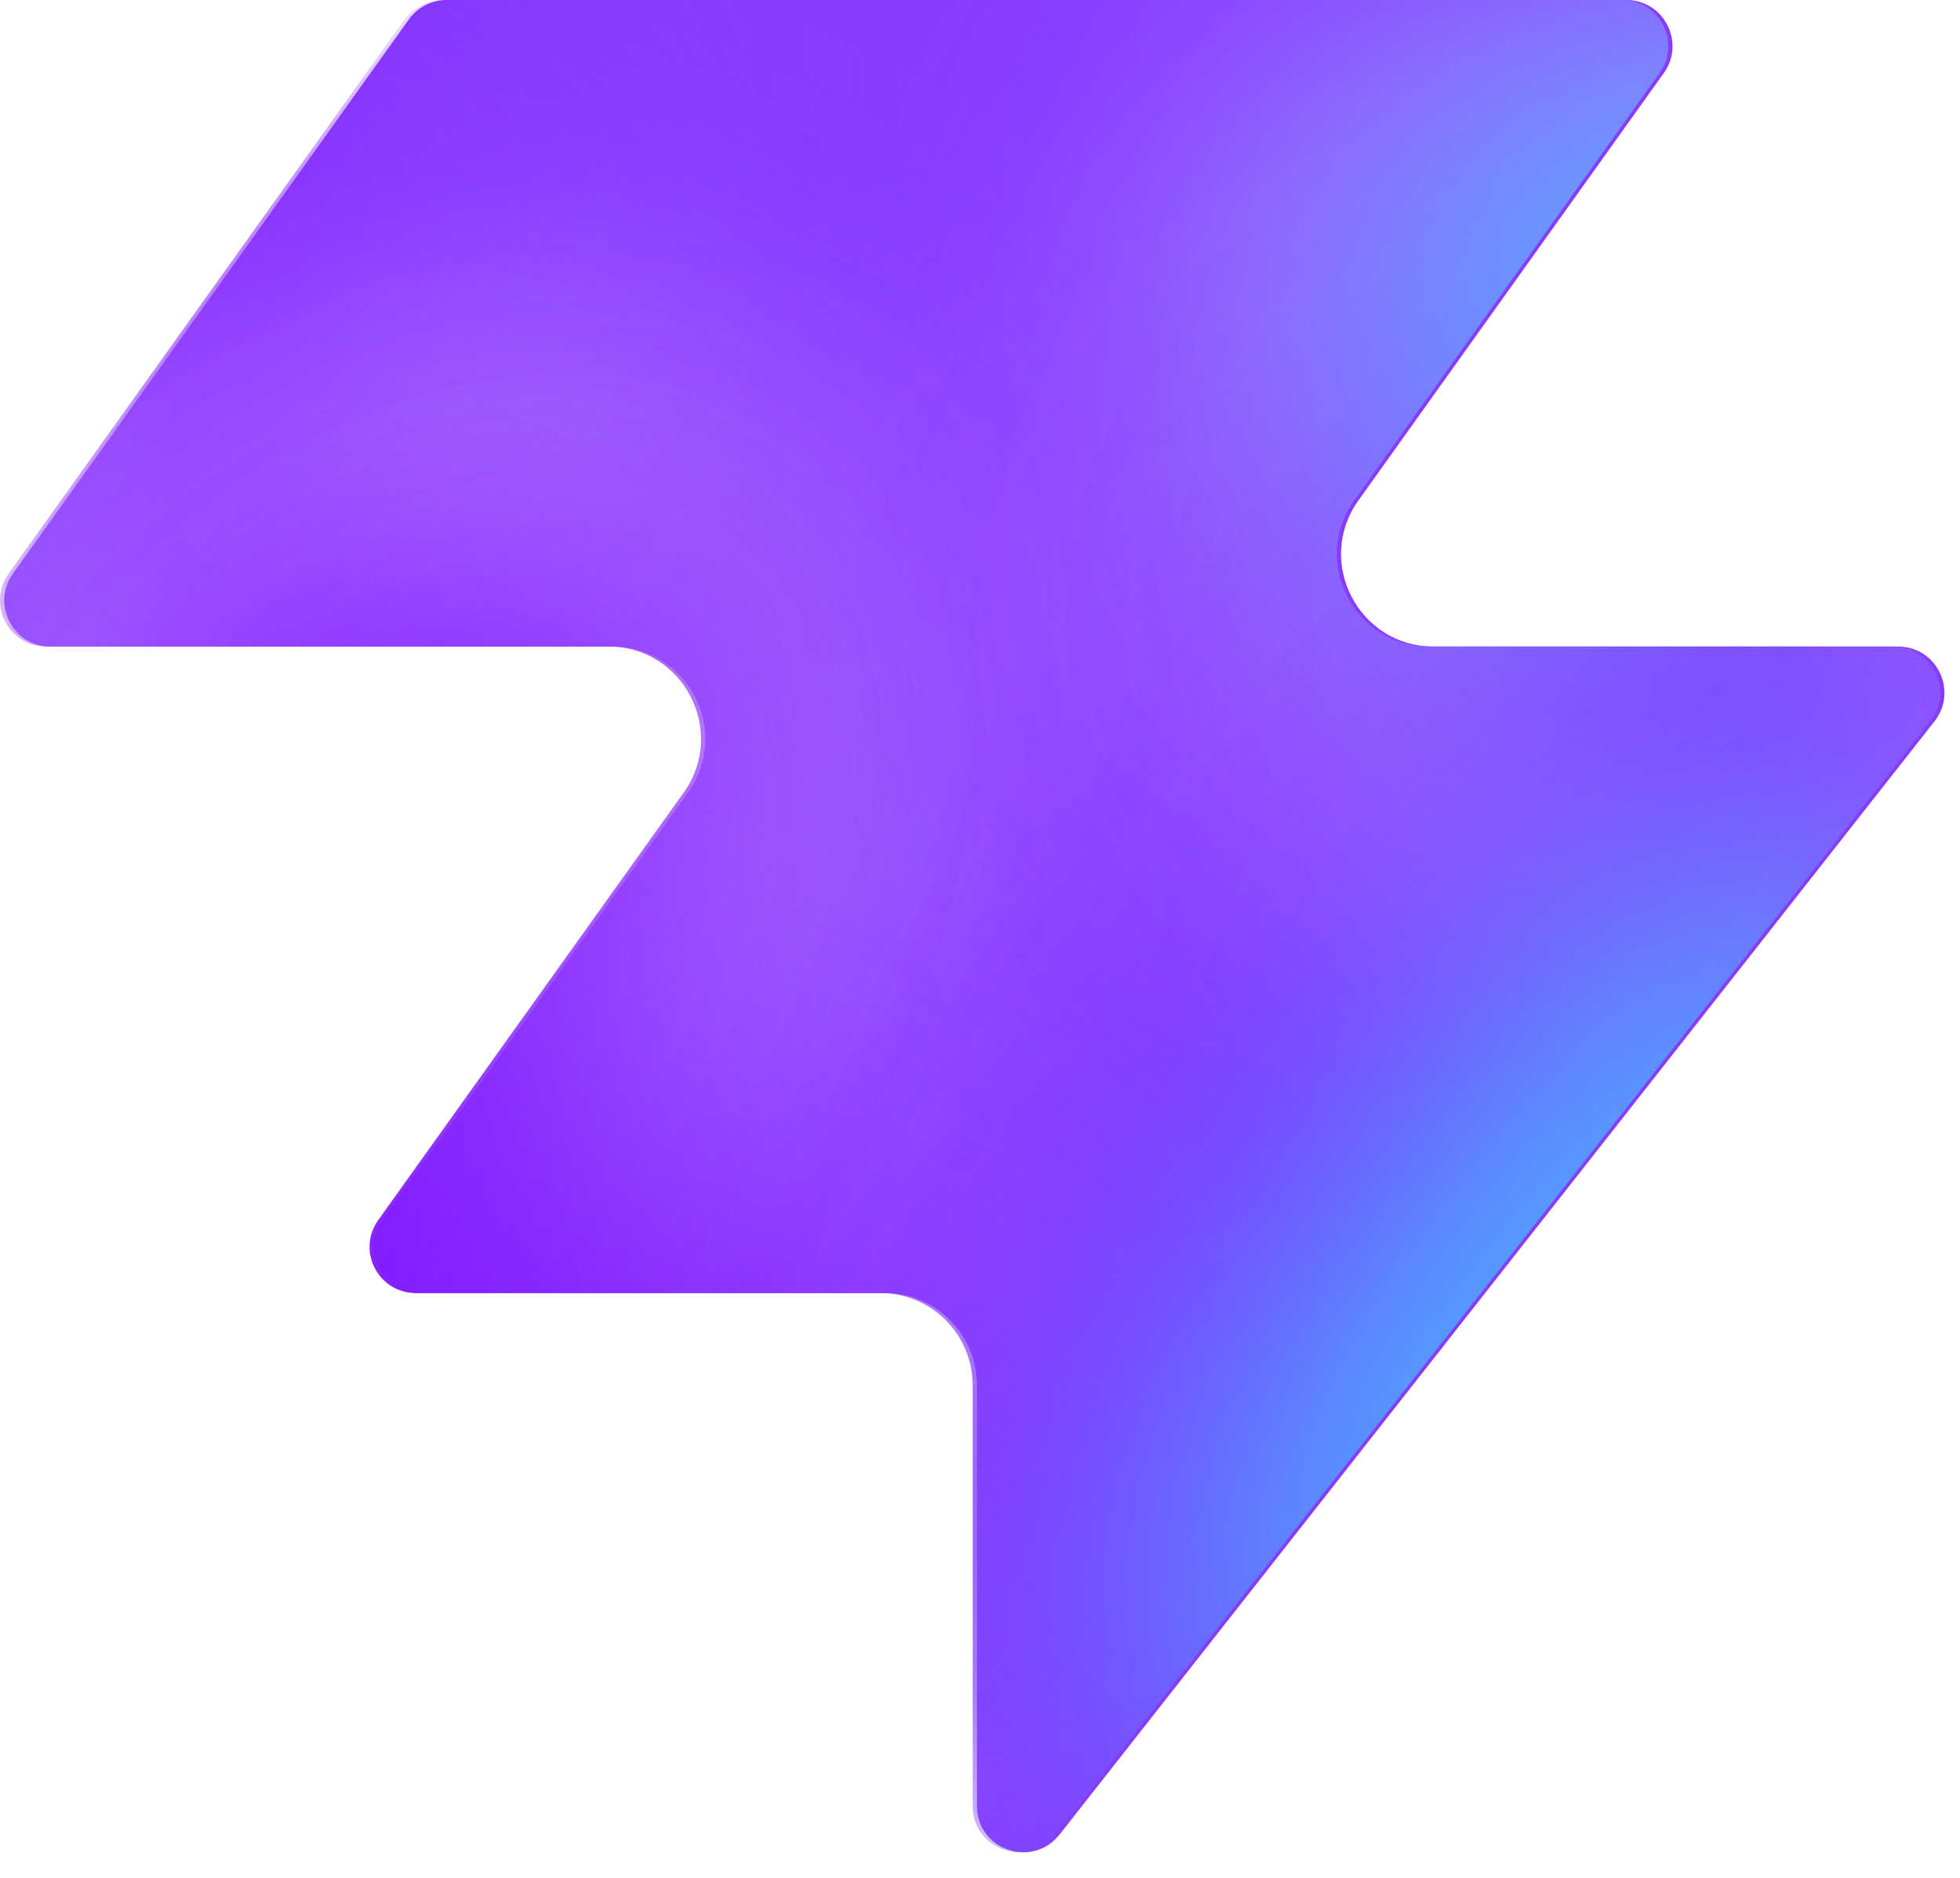
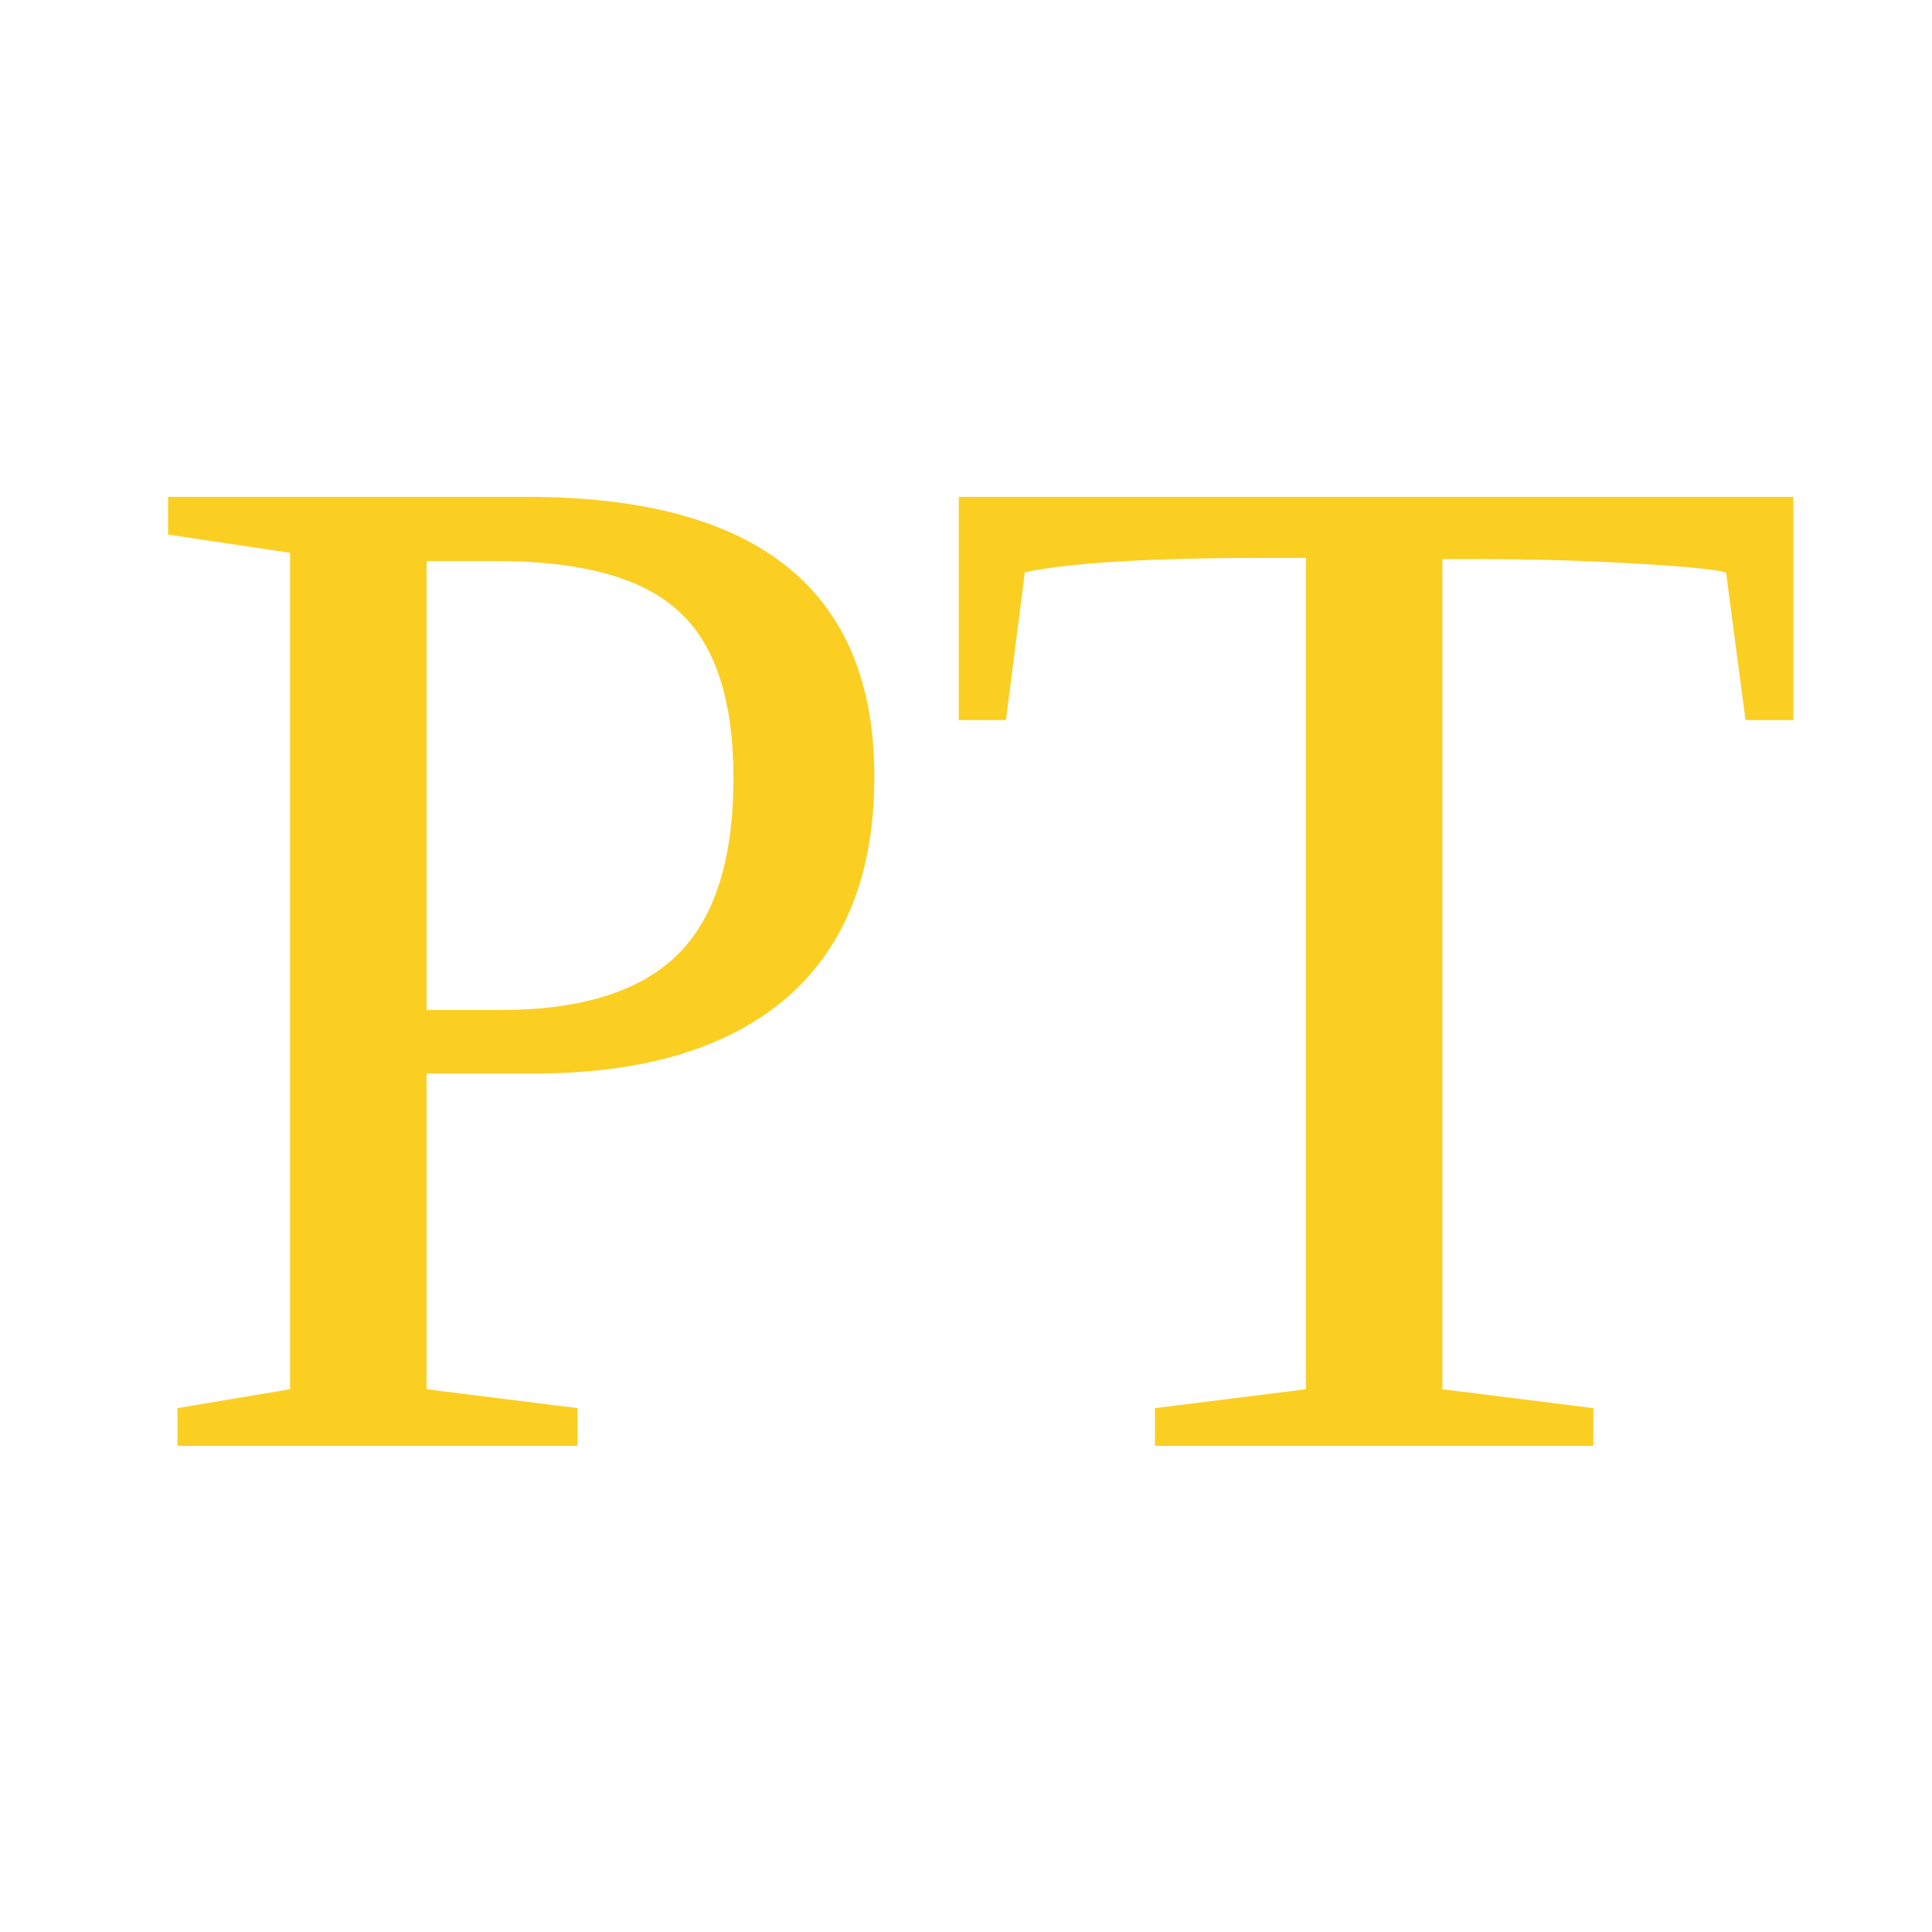
- <svg xmlns="http://www.w3.org/2000/svg" width="48" height="46" fill="none" viewBox="0 0 48 46">
-   <path fill="#863bff" d="M25.946 44.938c-.664.845-2.021.375-2.021-.698V33.937a2.26 2.26 0 0 0-2.262-2.262H10.287c-.92 0-1.456-1.04-.92-1.788l7.48-10.471c1.07-1.497 0-3.578-1.842-3.578H1.237c-.92 0-1.456-1.04-.92-1.788L10.013.474c.214-.297.556-.474.92-.474h28.894c.92 0 1.456 1.04.92 1.788l-7.48 10.471c-1.07 1.498 0 3.579 1.842 3.579h11.377c.943 0 1.473 1.088.89 1.83L25.947 44.94z" style="fill:#863bff;fill:color(display-p3 .525 .23 1);fill-opacity:1" />
-   <mask id="a" width="48" height="46" x="0" y="0" maskUnits="userSpaceOnUse" style="mask-type:alpha">
-     <path fill="#000" d="M25.842 44.938c-.664.844-2.021.375-2.021-.698V33.937a2.26 2.26 0 0 0-2.262-2.262H10.183c-.92 0-1.456-1.04-.92-1.788l7.48-10.471c1.07-1.498 0-3.579-1.842-3.579H1.133c-.92 0-1.456-1.04-.92-1.787L9.91.473c.214-.297.556-.474.92-.474h28.894c.92 0 1.456 1.04.92 1.788l-7.48 10.471c-1.07 1.498 0 3.578 1.842 3.578h11.377c.943 0 1.473 1.088.89 1.832L25.843 44.94z" style="fill:#000;fill-opacity:1" />
-   </mask>
-   <g mask="url(#a)">
-     <g filter="url(#b)">
-       <ellipse cx="5.508" cy="14.704" fill="#ede6ff" rx="5.508" ry="14.704" style="fill:#ede6ff;fill:color(display-p3 .927 .903 1);fill-opacity:1" transform="matrix(.00324 1 1 -.00324 -4.47 31.516)" />
-     </g>
-     <g filter="url(#c)">
-       <ellipse cx="10.399" cy="29.851" fill="#ede6ff" rx="10.399" ry="29.851" style="fill:#ede6ff;fill:color(display-p3 .927 .903 1);fill-opacity:1" transform="matrix(.00324 1 1 -.00324 -39.328 7.883)" />
-     </g>
-     <g filter="url(#d)">
-       <ellipse cx="5.508" cy="30.487" fill="#7e14ff" rx="5.508" ry="30.487" style="fill:#7e14ff;fill:color(display-p3 .492 .077 1);fill-opacity:1" transform="rotate(89.814 -25.913 -14.639)scale(1 -1)" />
-     </g>
-     <g filter="url(#e)">
-       <ellipse cx="5.508" cy="30.599" fill="#7e14ff" rx="5.508" ry="30.599" style="fill:#7e14ff;fill:color(display-p3 .492 .077 1);fill-opacity:1" transform="rotate(89.814 -32.644 -3.334)scale(1 -1)" />
-     </g>
-     <g filter="url(#f)">
-       <ellipse cx="5.508" cy="30.599" fill="#7e14ff" rx="5.508" ry="30.599" style="fill:#7e14ff;fill:color(display-p3 .492 .077 1);fill-opacity:1" transform="matrix(.00324 1 1 -.00324 -34.34 30.47)" />
-     </g>
-     <g filter="url(#g)">
-       <ellipse cx="14.072" cy="22.078" fill="#ede6ff" rx="14.072" ry="22.078" style="fill:#ede6ff;fill:color(display-p3 .927 .903 1);fill-opacity:1" transform="rotate(93.35 24.506 48.493)scale(-1 1)" />
-     </g>
-     <g filter="url(#h)">
-       <ellipse cx="3.47" cy="21.501" fill="#7e14ff" rx="3.47" ry="21.501" style="fill:#7e14ff;fill:color(display-p3 .492 .077 1);fill-opacity:1" transform="rotate(89.009 28.708 47.59)scale(-1 1)" />
-     </g>
-     <g filter="url(#i)">
-       <ellipse cx="3.47" cy="21.501" fill="#7e14ff" rx="3.47" ry="21.501" style="fill:#7e14ff;fill:color(display-p3 .492 .077 1);fill-opacity:1" transform="rotate(89.009 28.708 47.59)scale(-1 1)" />
-     </g>
-     <g filter="url(#j)">
-       <ellipse cx=".387" cy="8.972" fill="#7e14ff" rx="4.407" ry="29.108" style="fill:#7e14ff;fill:color(display-p3 .492 .077 1);fill-opacity:1" transform="rotate(39.51 .387 8.972)" />
-     </g>
-     <g filter="url(#k)">
-       <ellipse cx="47.523" cy="-6.092" fill="#7e14ff" rx="4.407" ry="29.108" style="fill:#7e14ff;fill:color(display-p3 .492 .077 1);fill-opacity:1" transform="rotate(37.892 47.523 -6.092)" />
-     </g>
-     <g filter="url(#l)">
-       <ellipse cx="41.412" cy="6.333" fill="#47bfff" rx="5.971" ry="9.665" style="fill:#47bfff;fill:color(display-p3 .28 .748 1);fill-opacity:1" transform="rotate(37.892 41.412 6.333)" />
-     </g>
-     <g filter="url(#m)">
-       <ellipse cx="-1.879" cy="38.332" fill="#7e14ff" rx="4.407" ry="29.108" style="fill:#7e14ff;fill:color(display-p3 .492 .077 1);fill-opacity:1" transform="rotate(37.892 -1.88 38.332)" />
-     </g>
-     <g filter="url(#n)">
-       <ellipse cx="-1.879" cy="38.332" fill="#7e14ff" rx="4.407" ry="29.108" style="fill:#7e14ff;fill:color(display-p3 .492 .077 1);fill-opacity:1" transform="rotate(37.892 -1.88 38.332)" />
-     </g>
-     <g filter="url(#o)">
-       <ellipse cx="35.651" cy="29.907" fill="#7e14ff" rx="4.407" ry="29.108" style="fill:#7e14ff;fill:color(display-p3 .492 .077 1);fill-opacity:1" transform="rotate(37.892 35.651 29.907)" />
-     </g>
-     <g filter="url(#p)">
-       <ellipse cx="38.418" cy="32.4" fill="#47bfff" rx="5.971" ry="15.297" style="fill:#47bfff;fill:color(display-p3 .28 .748 1);fill-opacity:1" transform="rotate(37.892 38.418 32.4)" />
-     </g>
+ <svg xmlns="http://www.w3.org/2000/svg" width="48" height="48" viewBox="0 0 48 48" version="1.1" id="svg1">
+   <defs id="defs1" />
+   <g id="layer1">
+     <text xml:space="preserve" style="font-size:36px;line-height:1.2;font-family:Rye;-inkscape-font-specification:Rye;text-align:start;writing-mode:lr-tb;direction:ltr;text-anchor:start;fill:#fbce22" x="3.144" y="35.918" id="text1">
+       <tspan id="tspan1" x="3.144" y="35.918" style="font-style:normal;font-variant:normal;font-weight:normal;font-stretch:normal;font-size:36px;font-family:'Times New Roman';-inkscape-font-specification:'Times New Roman, '">PT</tspan>
+     </text>
  </g>
-   <defs>
-     <filter id="b" width="60.045" height="41.654" x="-19.77" y="16.149" color-interpolation-filters="sRGB" filterUnits="userSpaceOnUse">
-       <feFlood flood-opacity="0" result="BackgroundImageFix" />
-       <feBlend in="SourceGraphic" in2="BackgroundImageFix" result="shape" />
-       <feGaussianBlur result="effect1_foregroundBlur_2002_17158" stdDeviation="7.659" />
-     </filter>
-     <filter id="c" width="90.34" height="51.437" x="-54.613" y="-7.533" color-interpolation-filters="sRGB" filterUnits="userSpaceOnUse">
-       <feFlood flood-opacity="0" result="BackgroundImageFix" />
-       <feBlend in="SourceGraphic" in2="BackgroundImageFix" result="shape" />
-       <feGaussianBlur result="effect1_foregroundBlur_2002_17158" stdDeviation="7.659" />
-     </filter>
-     <filter id="d" width="79.355" height="29.4" x="-49.64" y="2.03" color-interpolation-filters="sRGB" filterUnits="userSpaceOnUse">
-       <feFlood flood-opacity="0" result="BackgroundImageFix" />
-       <feBlend in="SourceGraphic" in2="BackgroundImageFix" result="shape" />
-       <feGaussianBlur result="effect1_foregroundBlur_2002_17158" stdDeviation="4.596" />
-     </filter>
-     <filter id="e" width="79.579" height="29.4" x="-45.045" y="20.029" color-interpolation-filters="sRGB" filterUnits="userSpaceOnUse">
-       <feFlood flood-opacity="0" result="BackgroundImageFix" />
-       <feBlend in="SourceGraphic" in2="BackgroundImageFix" result="shape" />
-       <feGaussianBlur result="effect1_foregroundBlur_2002_17158" stdDeviation="4.596" />
-     </filter>
-     <filter id="f" width="79.579" height="29.4" x="-43.513" y="21.178" color-interpolation-filters="sRGB" filterUnits="userSpaceOnUse">
-       <feFlood flood-opacity="0" result="BackgroundImageFix" />
-       <feBlend in="SourceGraphic" in2="BackgroundImageFix" result="shape" />
-       <feGaussianBlur result="effect1_foregroundBlur_2002_17158" stdDeviation="4.596" />
-     </filter>
-     <filter id="g" width="74.749" height="58.852" x="15.756" y="-17.901" color-interpolation-filters="sRGB" filterUnits="userSpaceOnUse">
-       <feFlood flood-opacity="0" result="BackgroundImageFix" />
-       <feBlend in="SourceGraphic" in2="BackgroundImageFix" result="shape" />
-       <feGaussianBlur result="effect1_foregroundBlur_2002_17158" stdDeviation="7.659" />
-     </filter>
-     <filter id="h" width="61.377" height="25.362" x="23.548" y="2.284" color-interpolation-filters="sRGB" filterUnits="userSpaceOnUse">
-       <feFlood flood-opacity="0" result="BackgroundImageFix" />
-       <feBlend in="SourceGraphic" in2="BackgroundImageFix" result="shape" />
-       <feGaussianBlur result="effect1_foregroundBlur_2002_17158" stdDeviation="4.596" />
-     </filter>
-     <filter id="i" width="61.377" height="25.362" x="23.548" y="2.284" color-interpolation-filters="sRGB" filterUnits="userSpaceOnUse">
-       <feFlood flood-opacity="0" result="BackgroundImageFix" />
-       <feBlend in="SourceGraphic" in2="BackgroundImageFix" result="shape" />
-       <feGaussianBlur result="effect1_foregroundBlur_2002_17158" stdDeviation="4.596" />
-     </filter>
-     <filter id="j" width="56.045" height="63.649" x="-27.636" y="-22.853" color-interpolation-filters="sRGB" filterUnits="userSpaceOnUse">
-       <feFlood flood-opacity="0" result="BackgroundImageFix" />
-       <feBlend in="SourceGraphic" in2="BackgroundImageFix" result="shape" />
-       <feGaussianBlur result="effect1_foregroundBlur_2002_17158" stdDeviation="4.596" />
-     </filter>
-     <filter id="k" width="54.814" height="64.646" x="20.116" y="-38.415" color-interpolation-filters="sRGB" filterUnits="userSpaceOnUse">
-       <feFlood flood-opacity="0" result="BackgroundImageFix" />
-       <feBlend in="SourceGraphic" in2="BackgroundImageFix" result="shape" />
-       <feGaussianBlur result="effect1_foregroundBlur_2002_17158" stdDeviation="4.596" />
-     </filter>
-     <filter id="l" width="33.541" height="35.313" x="24.641" y="-11.323" color-interpolation-filters="sRGB" filterUnits="userSpaceOnUse">
-       <feFlood flood-opacity="0" result="BackgroundImageFix" />
-       <feBlend in="SourceGraphic" in2="BackgroundImageFix" result="shape" />
-       <feGaussianBlur result="effect1_foregroundBlur_2002_17158" stdDeviation="4.596" />
-     </filter>
-     <filter id="m" width="54.814" height="64.646" x="-29.286" y="6.009" color-interpolation-filters="sRGB" filterUnits="userSpaceOnUse">
-       <feFlood flood-opacity="0" result="BackgroundImageFix" />
-       <feBlend in="SourceGraphic" in2="BackgroundImageFix" result="shape" />
-       <feGaussianBlur result="effect1_foregroundBlur_2002_17158" stdDeviation="4.596" />
-     </filter>
-     <filter id="n" width="54.814" height="64.646" x="-29.286" y="6.009" color-interpolation-filters="sRGB" filterUnits="userSpaceOnUse">
-       <feFlood flood-opacity="0" result="BackgroundImageFix" />
-       <feBlend in="SourceGraphic" in2="BackgroundImageFix" result="shape" />
-       <feGaussianBlur result="effect1_foregroundBlur_2002_17158" stdDeviation="4.596" />
-     </filter>
-     <filter id="o" width="54.814" height="64.646" x="8.244" y="-2.416" color-interpolation-filters="sRGB" filterUnits="userSpaceOnUse">
-       <feFlood flood-opacity="0" result="BackgroundImageFix" />
-       <feBlend in="SourceGraphic" in2="BackgroundImageFix" result="shape" />
-       <feGaussianBlur result="effect1_foregroundBlur_2002_17158" stdDeviation="4.596" />
-     </filter>
-     <filter id="p" width="39.409" height="43.623" x="18.713" y="10.588" color-interpolation-filters="sRGB" filterUnits="userSpaceOnUse">
-       <feFlood flood-opacity="0" result="BackgroundImageFix" />
-       <feBlend in="SourceGraphic" in2="BackgroundImageFix" result="shape" />
-       <feGaussianBlur result="effect1_foregroundBlur_2002_17158" stdDeviation="4.596" />
-     </filter>
-   </defs>
</svg>
